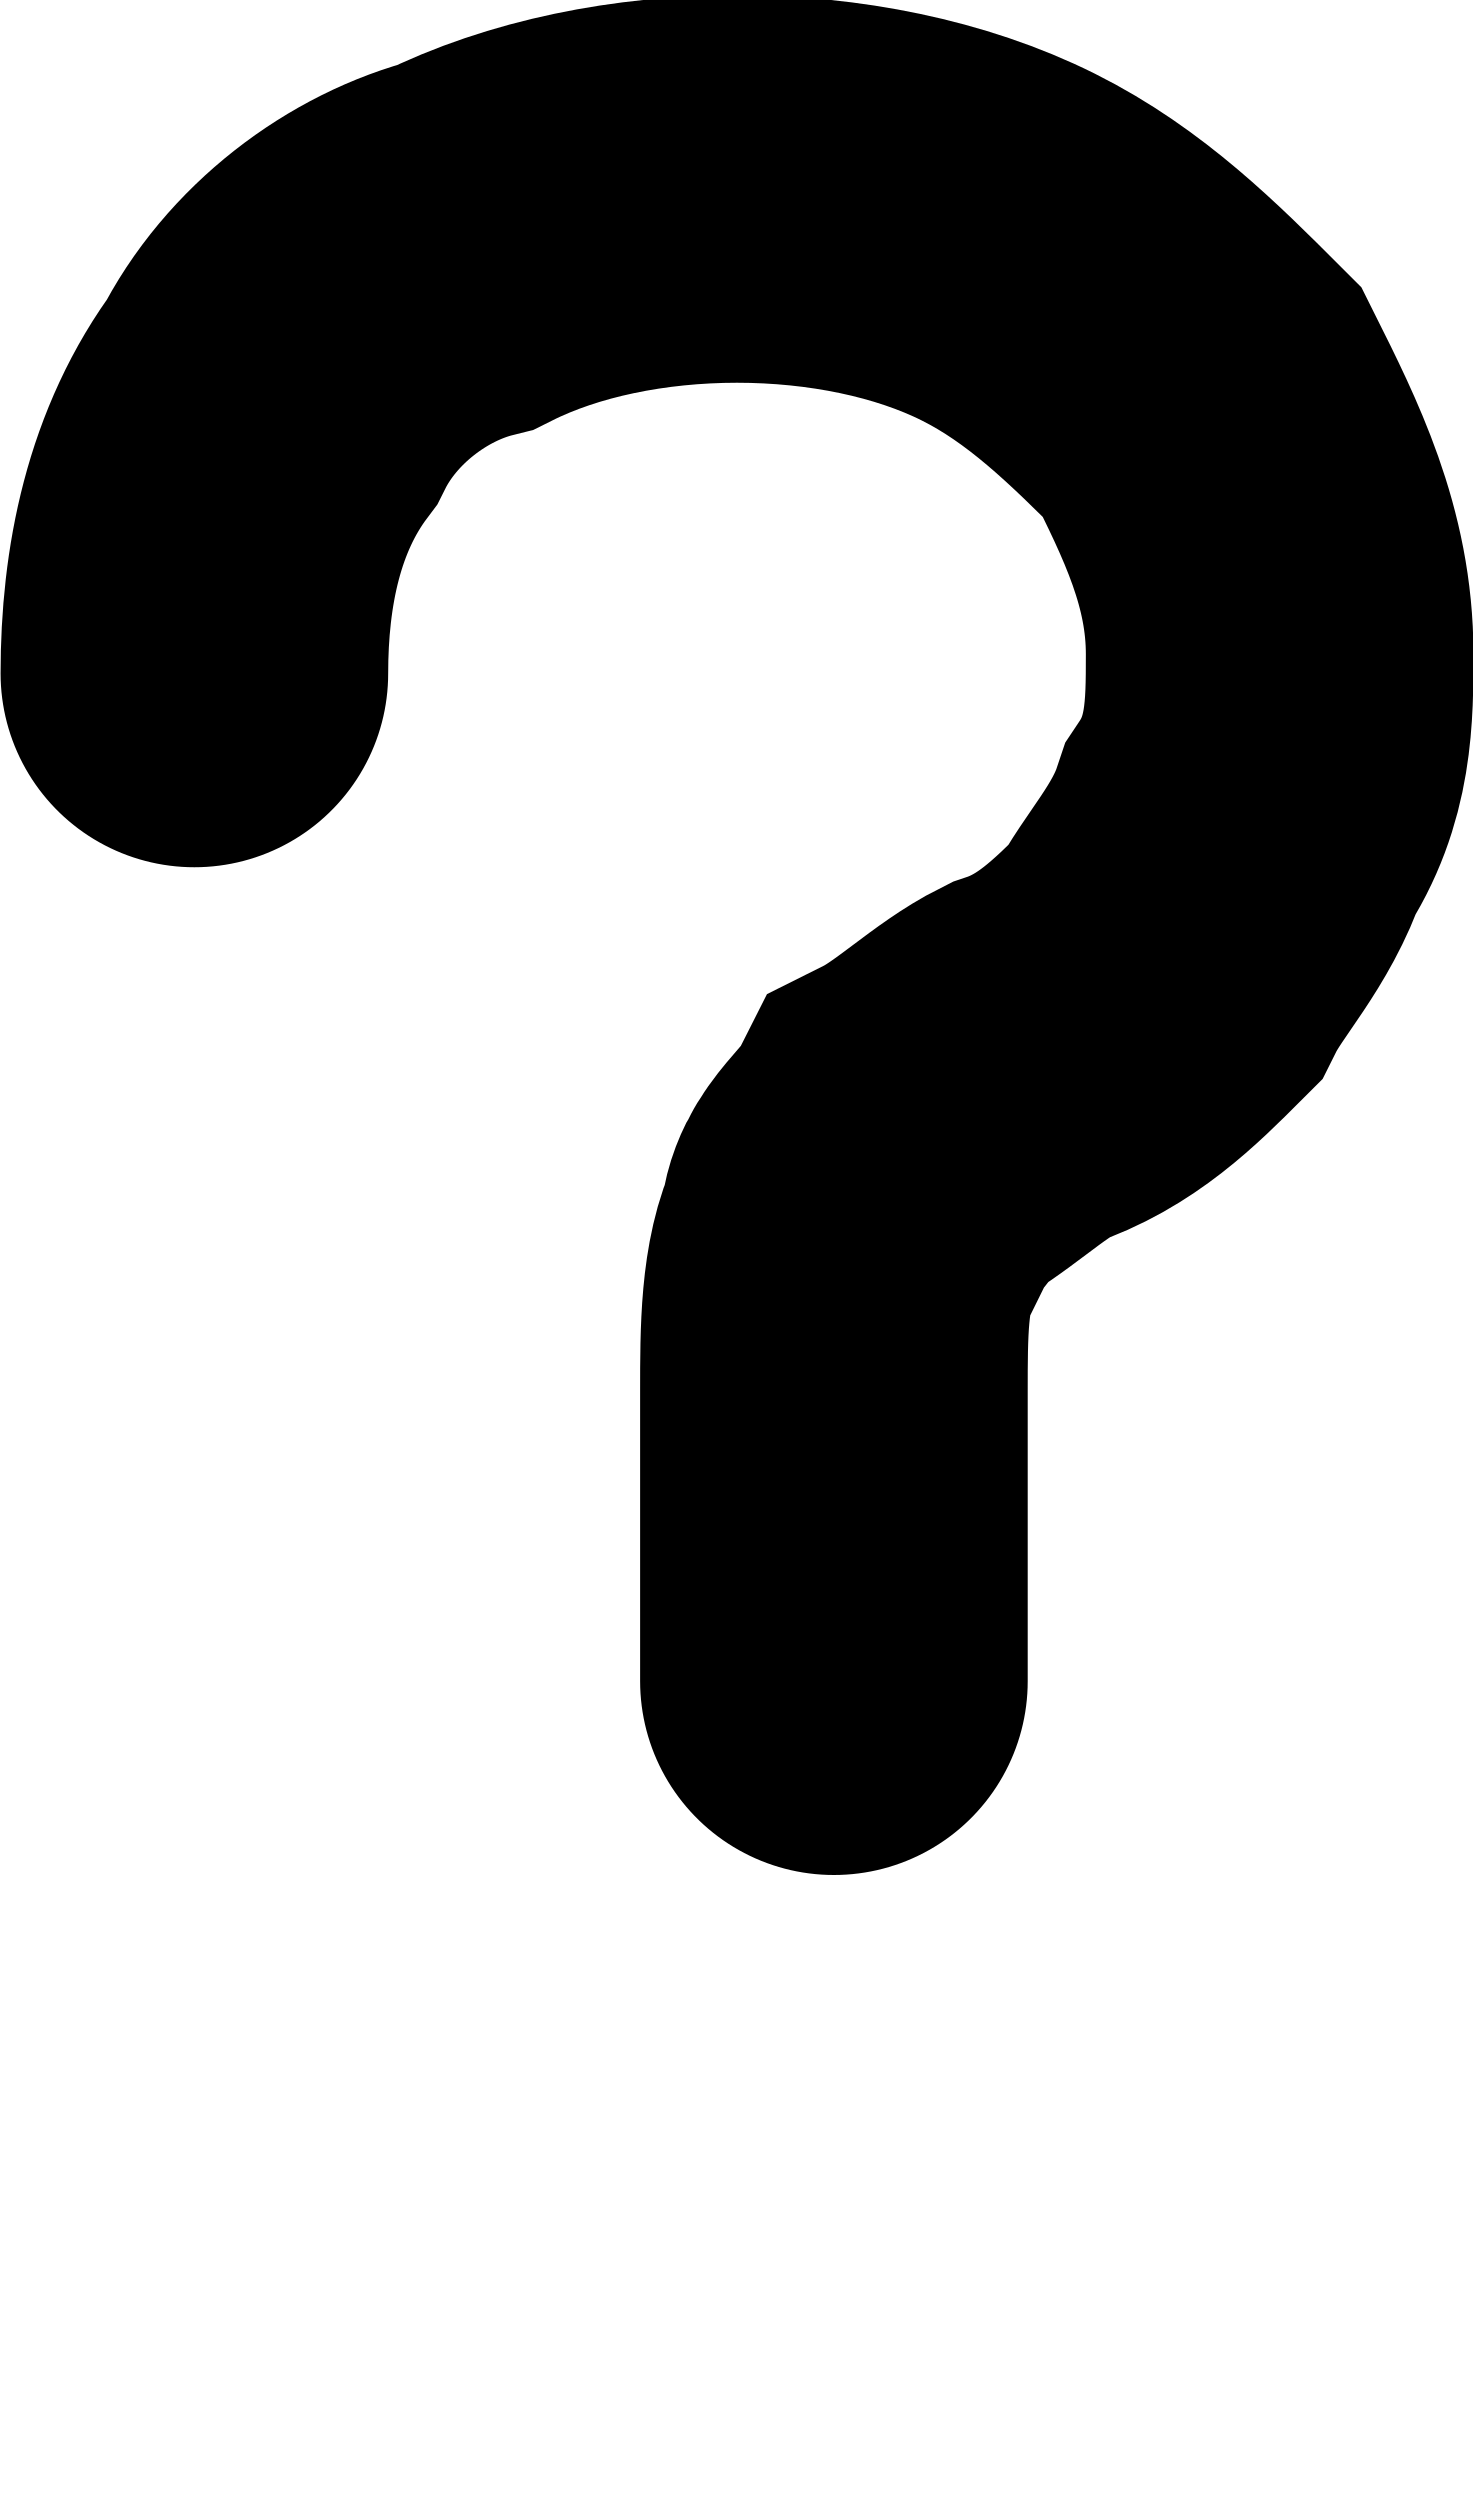
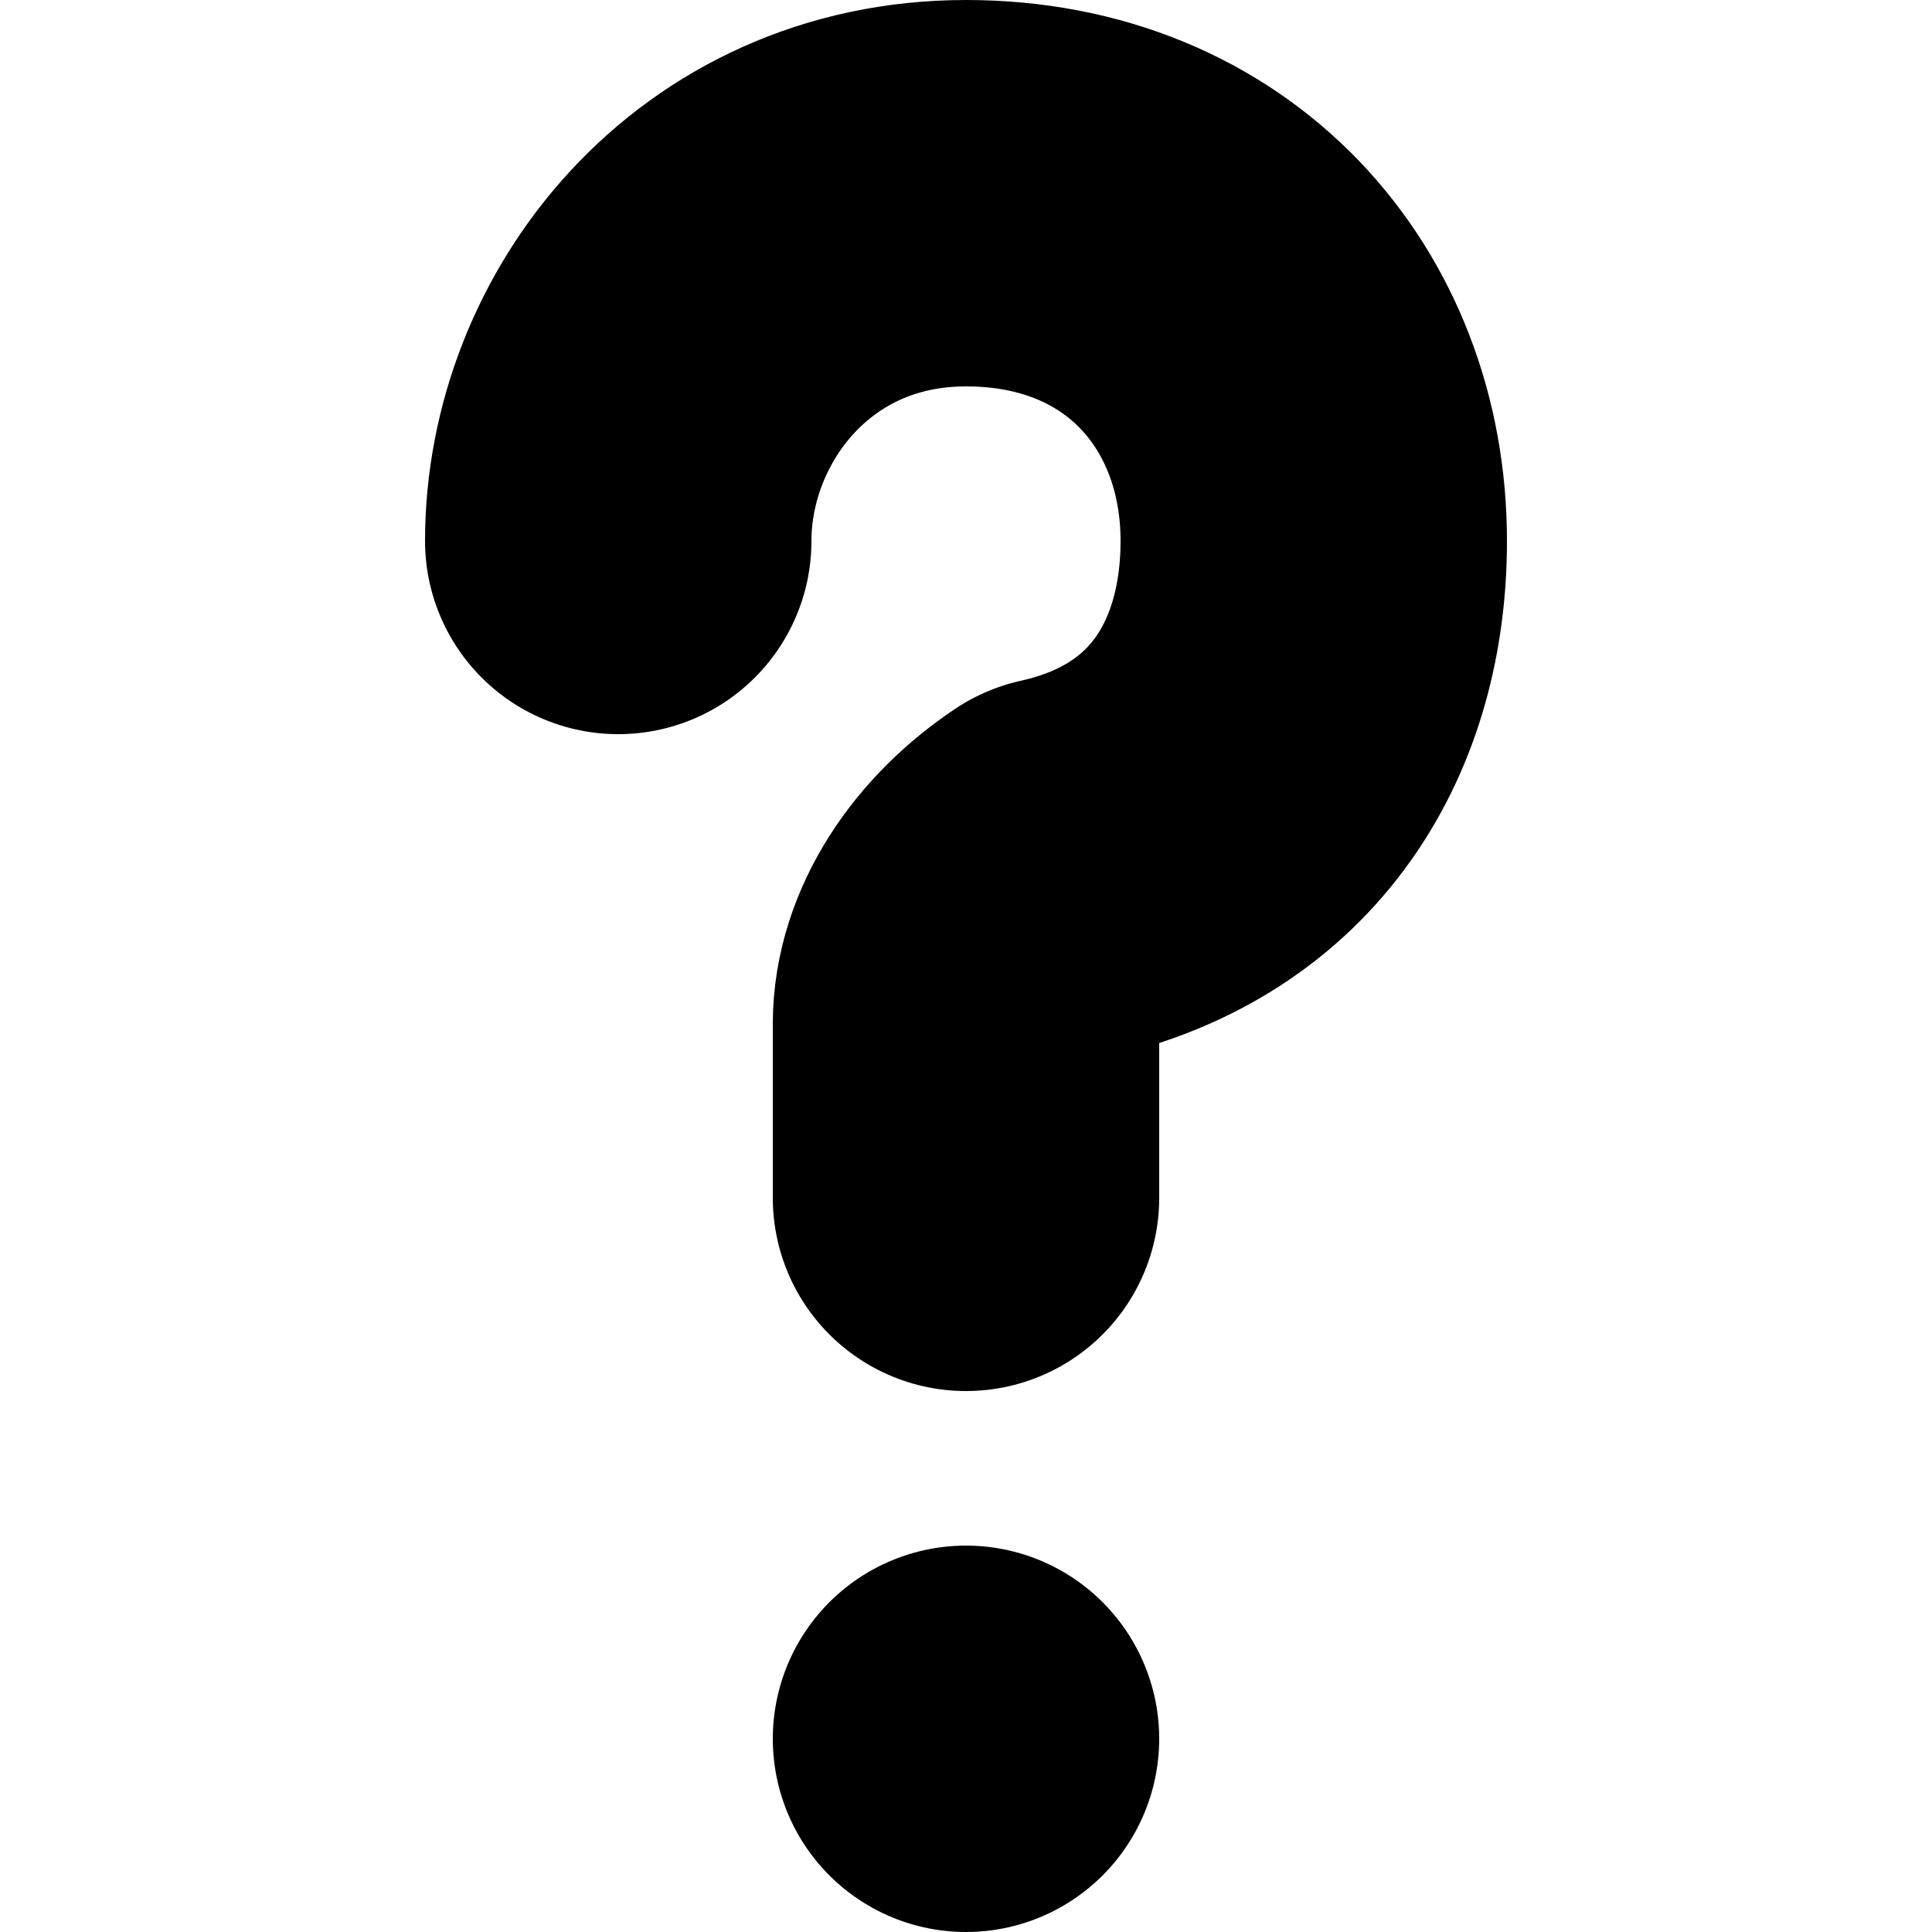
- <svg xmlns="http://www.w3.org/2000/svg" version="1.1" id="Слой_1" x="0" y="0" viewBox="0 0 7.6 12.9" xml:space="preserve">
-   <g id="UNDEFINED" transform="translate(-9.997 -7.625)">
-     <path id="Контур_323" d="M11 11.1c0-.5.1-1 .4-1.4.2-.4.6-.7 1-.8.4-.2.9-.3 1.4-.3.5 0 1 .1 1.4.3.4.2.7.5 1 .8.2.4.4.8.4 1.3 0 .3 0 .6-.2.9-.1.3-.3.5-.4.7-.2.2-.4.4-.7.5-.2.1-.4.3-.6.4-.1.2-.3.3-.3.5-.1.2-.1.5-.1.8v1.5" fill="none" stroke="currentColor" stroke-width="2" stroke-linecap="round" />
-   </g>
+ <svg xmlns="http://www.w3.org/2000/svg" version="1.1" id="question-mark-small" x="0" y="0" viewBox="0 0 10 10" xml:space="preserve">
+   <path d="M5 9h0M3.2 2.8C3.2 1.9 3.9 1 5 1s1.8.8 1.8 1.8c0 .8-.4 1.5-1.3 1.7-.3.2-.5.5-.5.8v.9" fill="none" stroke="currentColor" stroke-width="2" stroke-linecap="round" stroke-linejoin="round" />
</svg>
